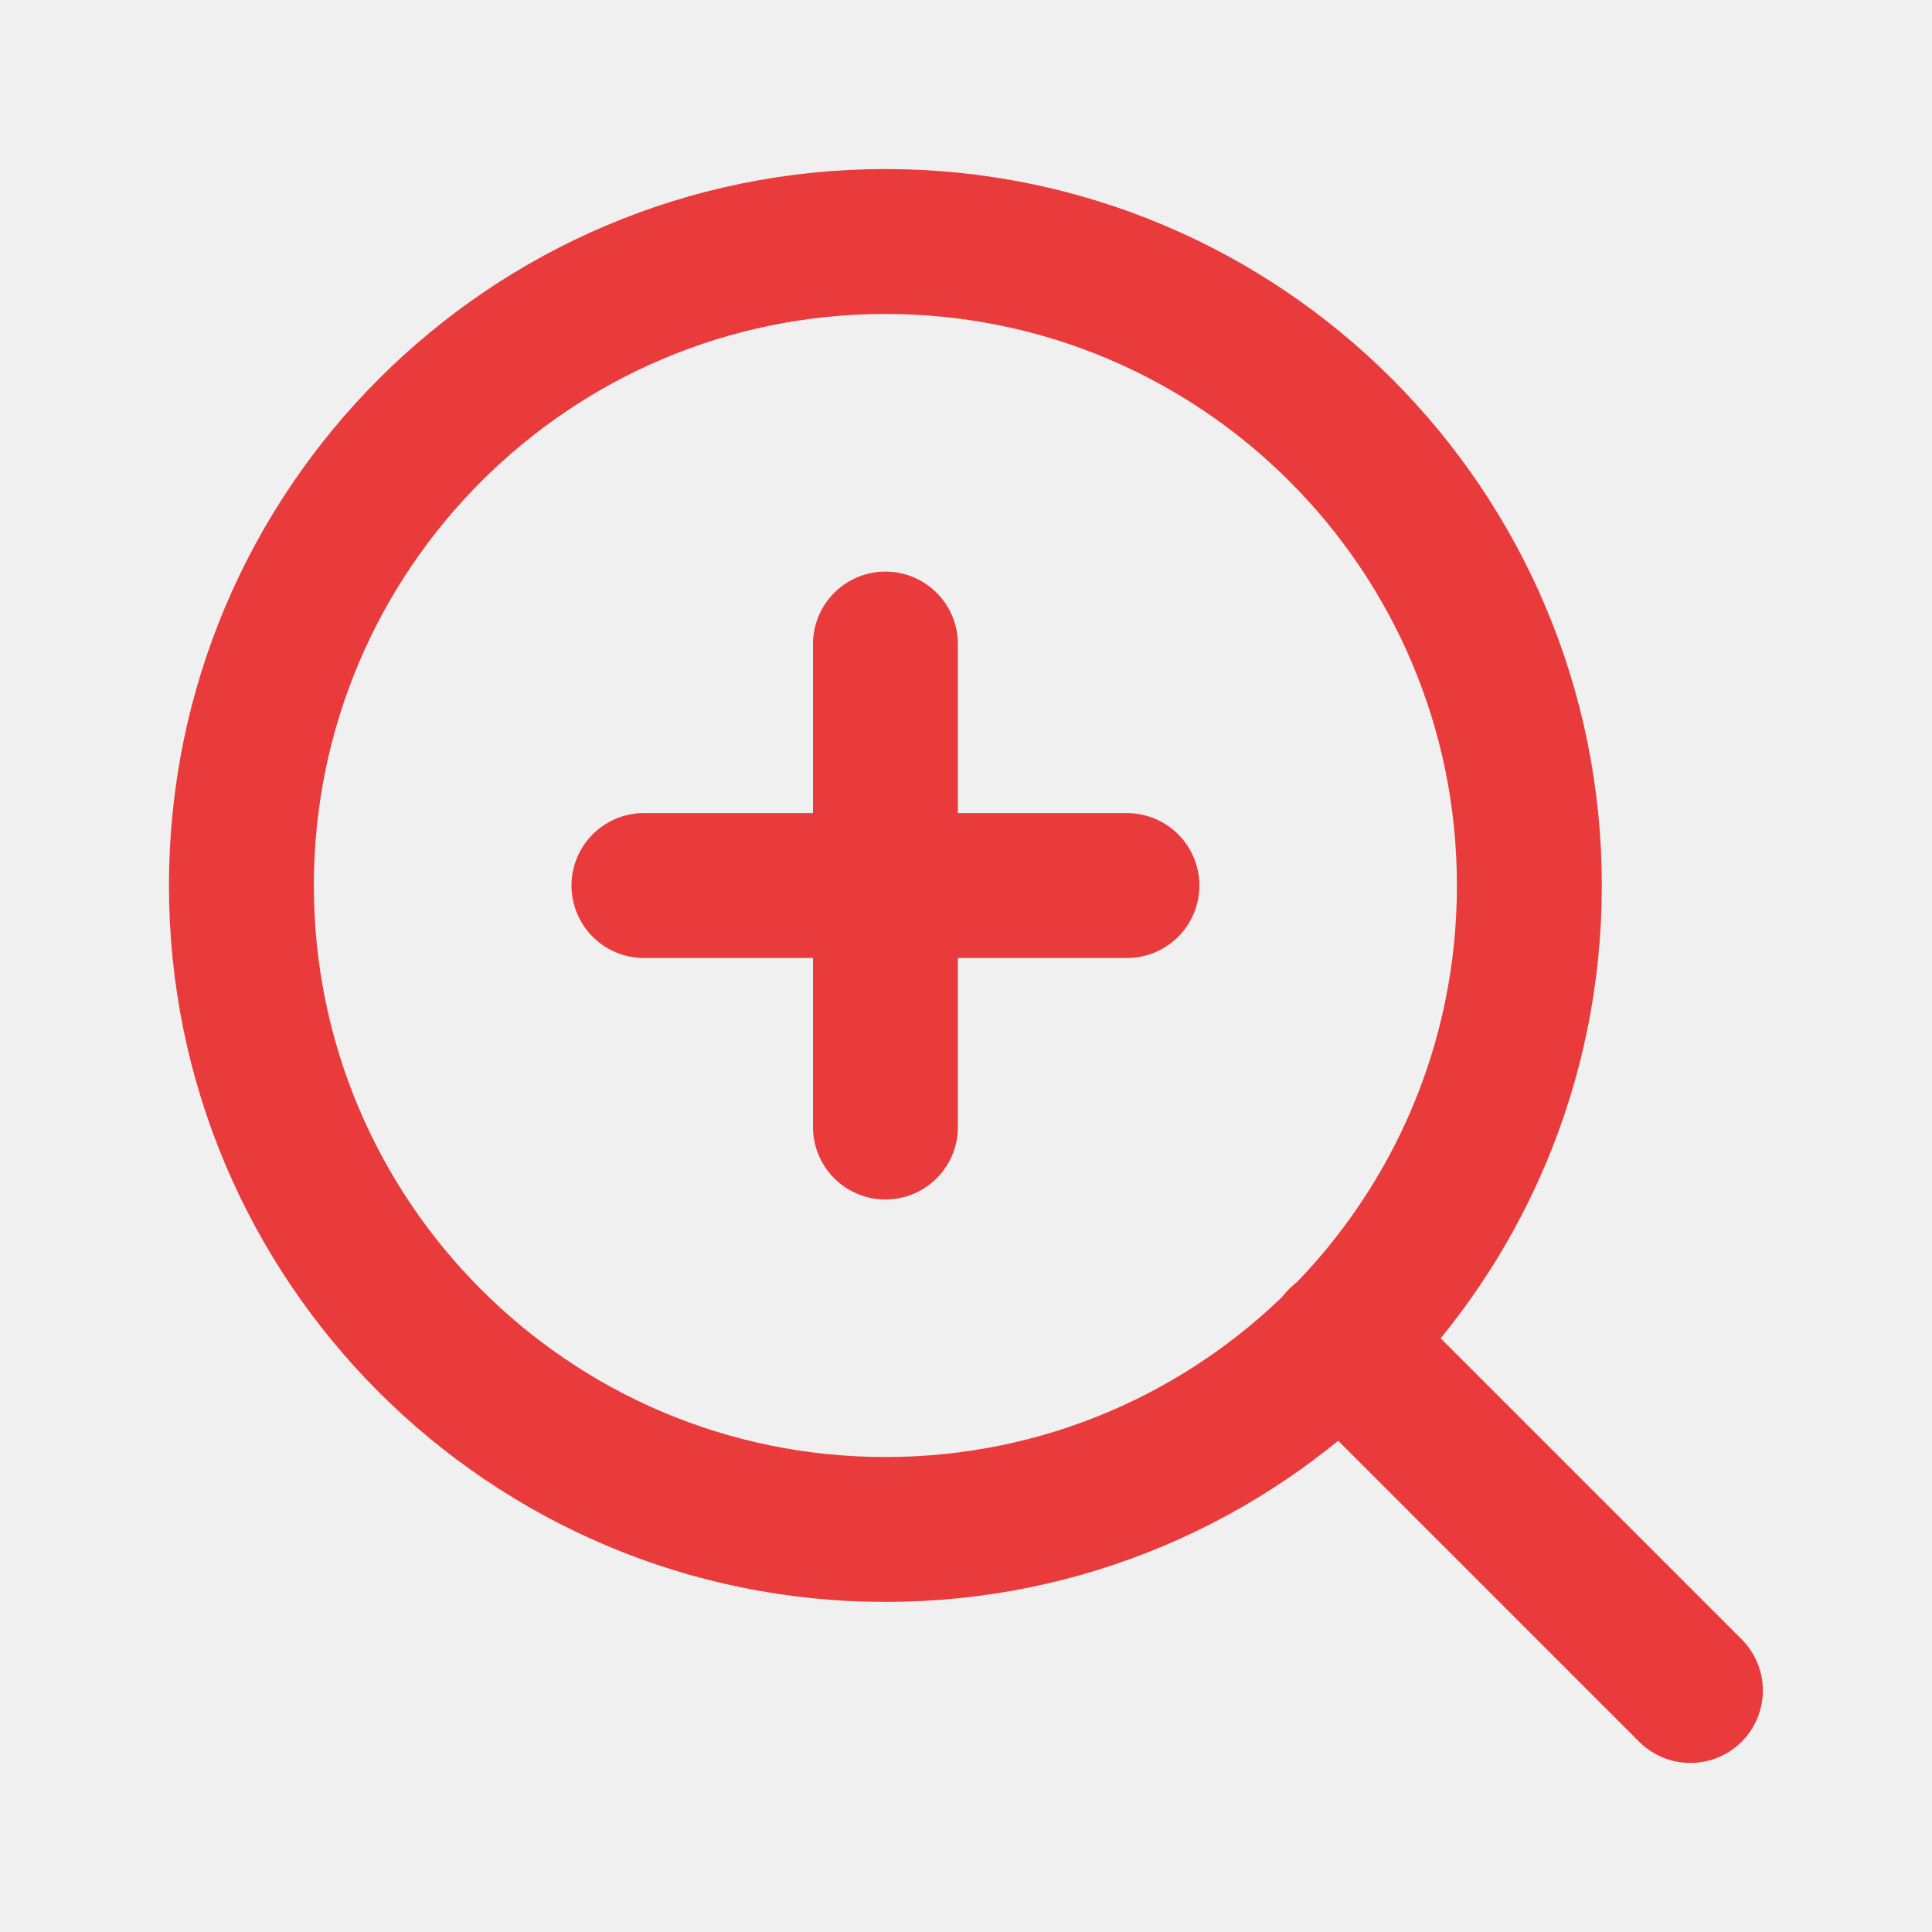
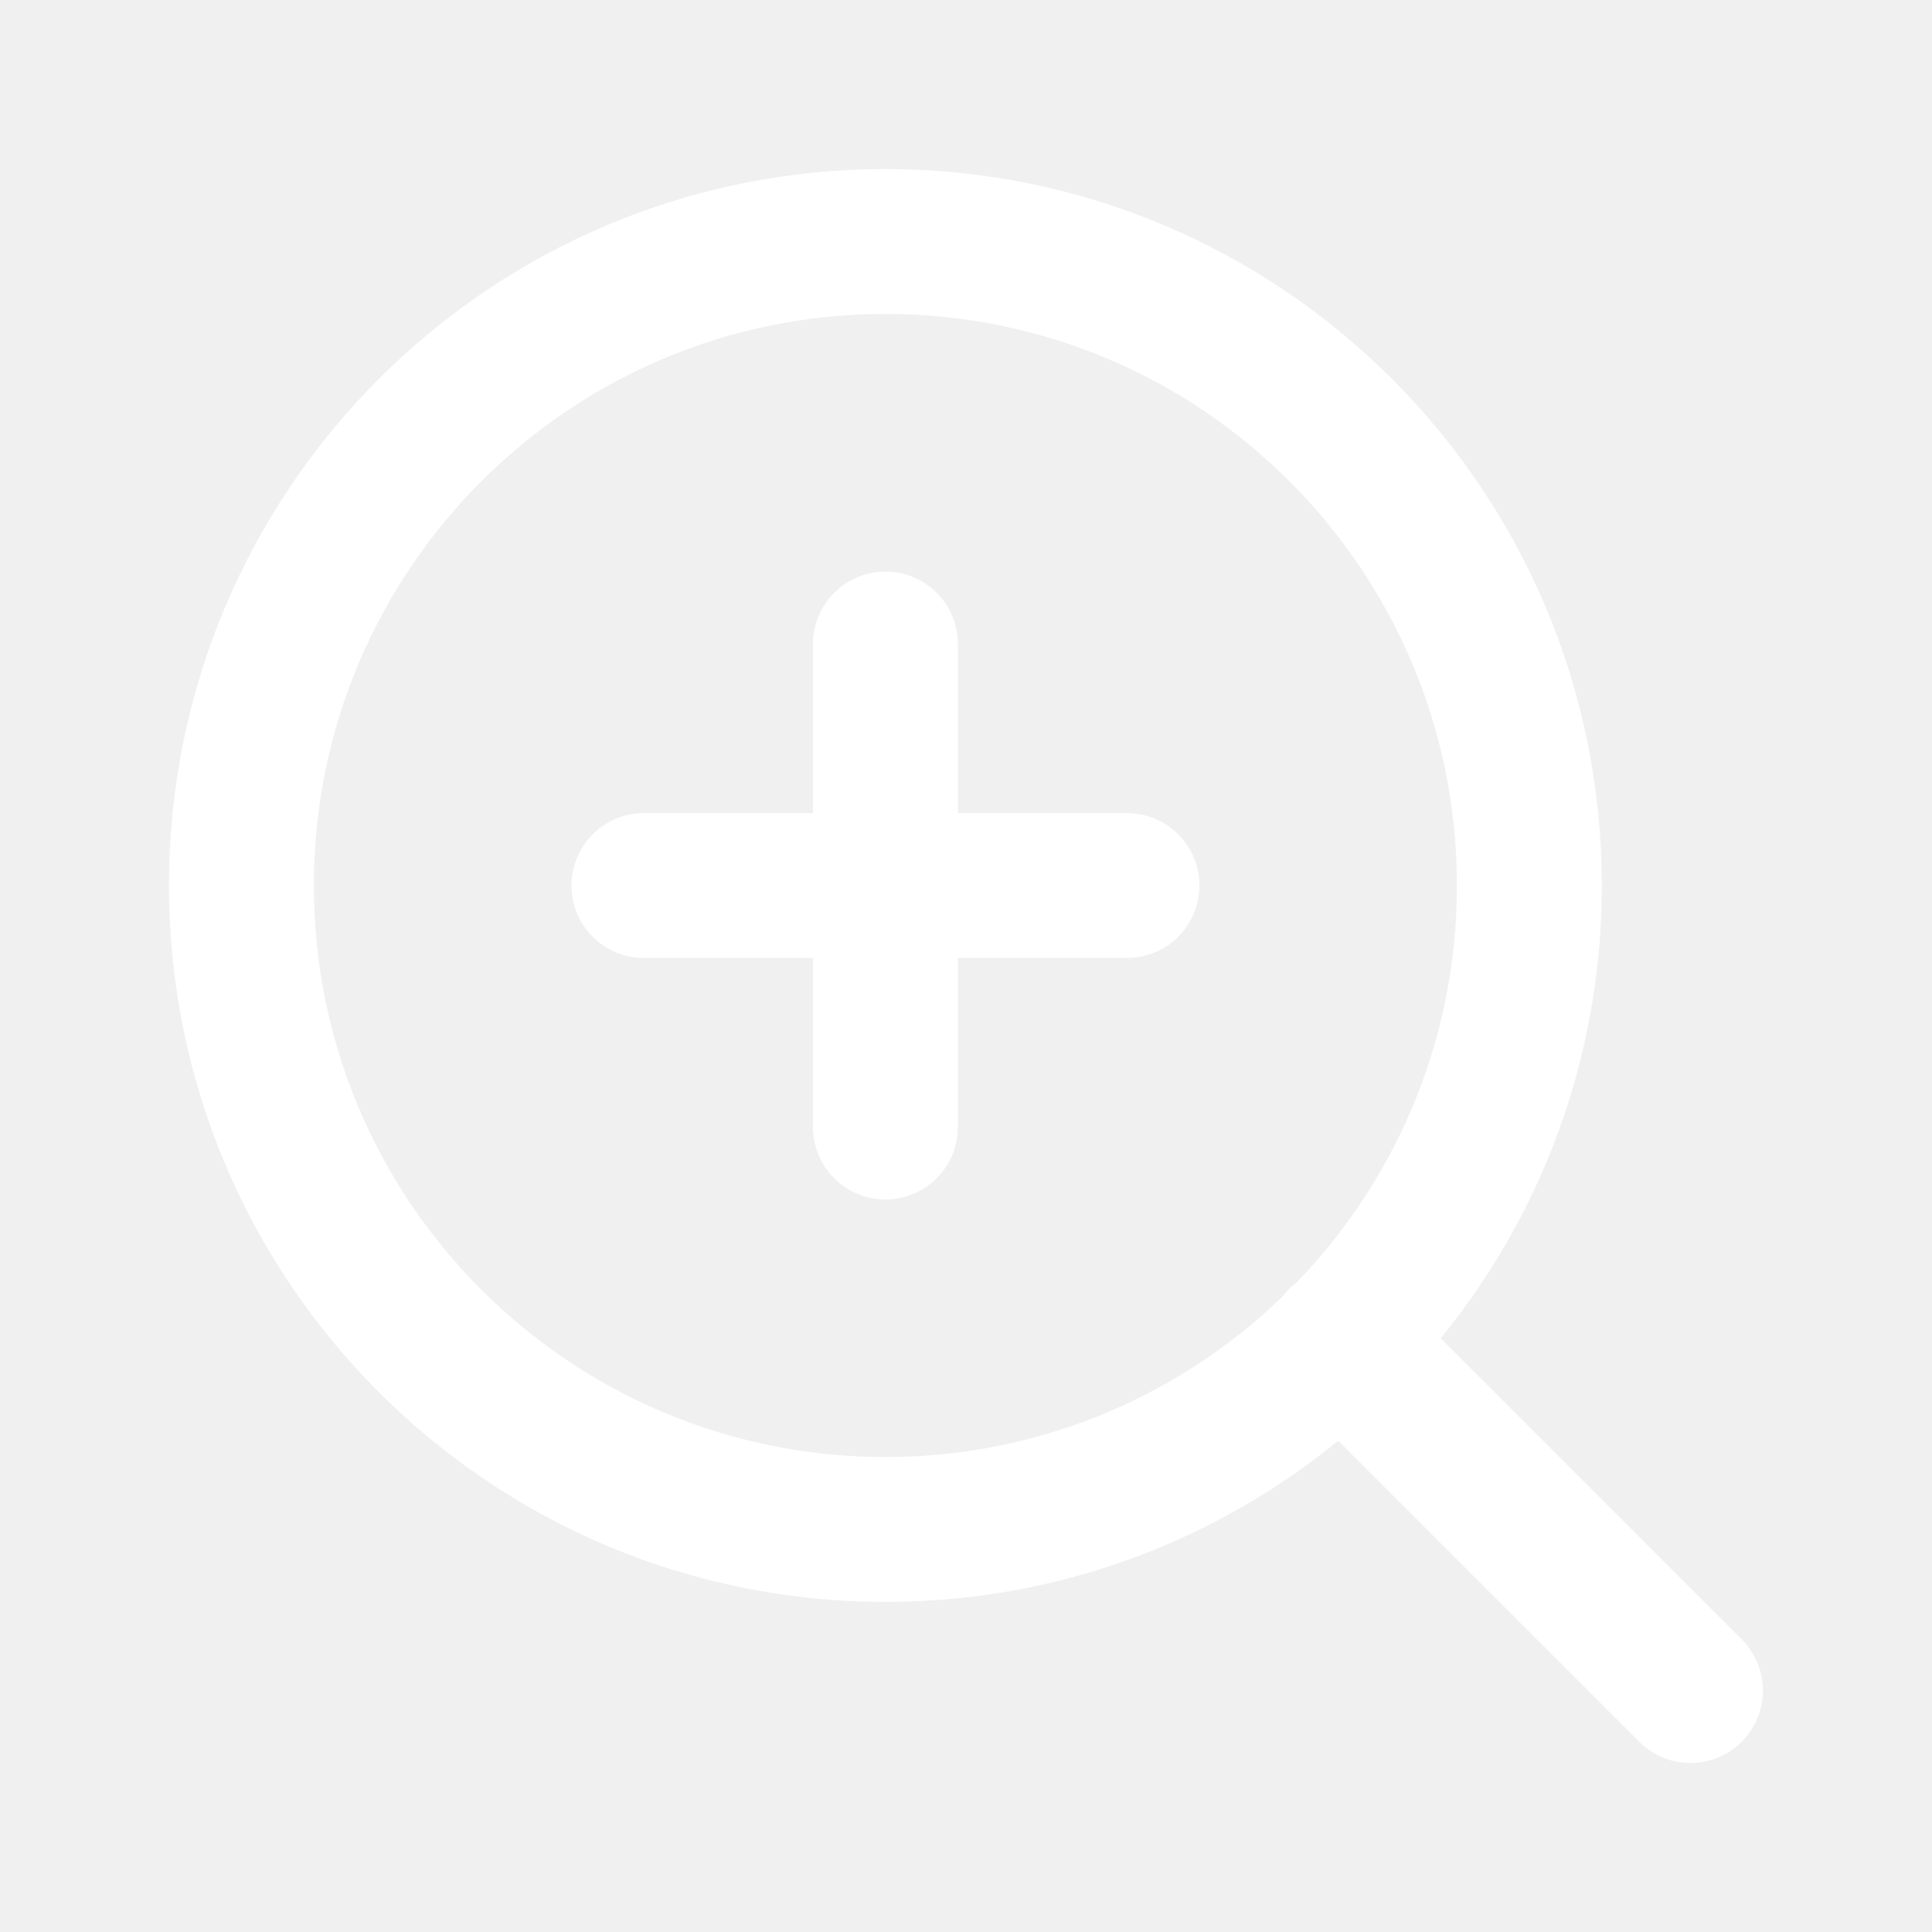
<svg xmlns="http://www.w3.org/2000/svg" width="20" height="20" viewBox="0 0 20 20" fill="none">
-   <path d="M9.166 15.833C12.848 15.833 15.832 12.849 15.832 9.167C15.832 5.485 12.848 2.5 9.166 2.5C5.484 2.5 2.499 5.485 2.499 9.167C2.499 12.849 5.484 15.833 9.166 15.833Z" stroke="#E93B3B" stroke-width="1.5" stroke-linecap="round" stroke-linejoin="round" />
-   <path d="M17.499 17.5L13.874 13.875" stroke="#E93B3B" stroke-width="1.5" stroke-linecap="round" stroke-linejoin="round" />
-   <path d="M9.166 6.667V11.667" stroke="#E93B3B" stroke-width="1.5" stroke-linecap="round" stroke-linejoin="round" />
-   <path d="M6.666 9.167H11.666" stroke="#E93B3B" stroke-width="1.5" stroke-linecap="round" stroke-linejoin="round" />
+   <path d="M9.166 15.833C12.848 15.833 15.832 12.849 15.832 9.167C15.832 5.485 12.848 2.5 9.166 2.5C5.484 2.5 2.499 5.485 2.499 9.167C2.499 12.849 5.484 15.833 9.166 15.833Z" stroke="#fff" stroke-width="1.5" stroke-linecap="round" stroke-linejoin="round" />
+   <path d="M17.499 17.5L13.874 13.875" stroke="#fff" stroke-width="1.5" stroke-linecap="round" stroke-linejoin="round" />
+   <path d="M9.166 6.667V11.667" stroke="#fff" stroke-width="1.5" stroke-linecap="round" stroke-linejoin="round" />
+   <path d="M6.666 9.167H11.666" stroke="#fff" stroke-width="1.5" stroke-linecap="round" stroke-linejoin="round" />
</svg>
